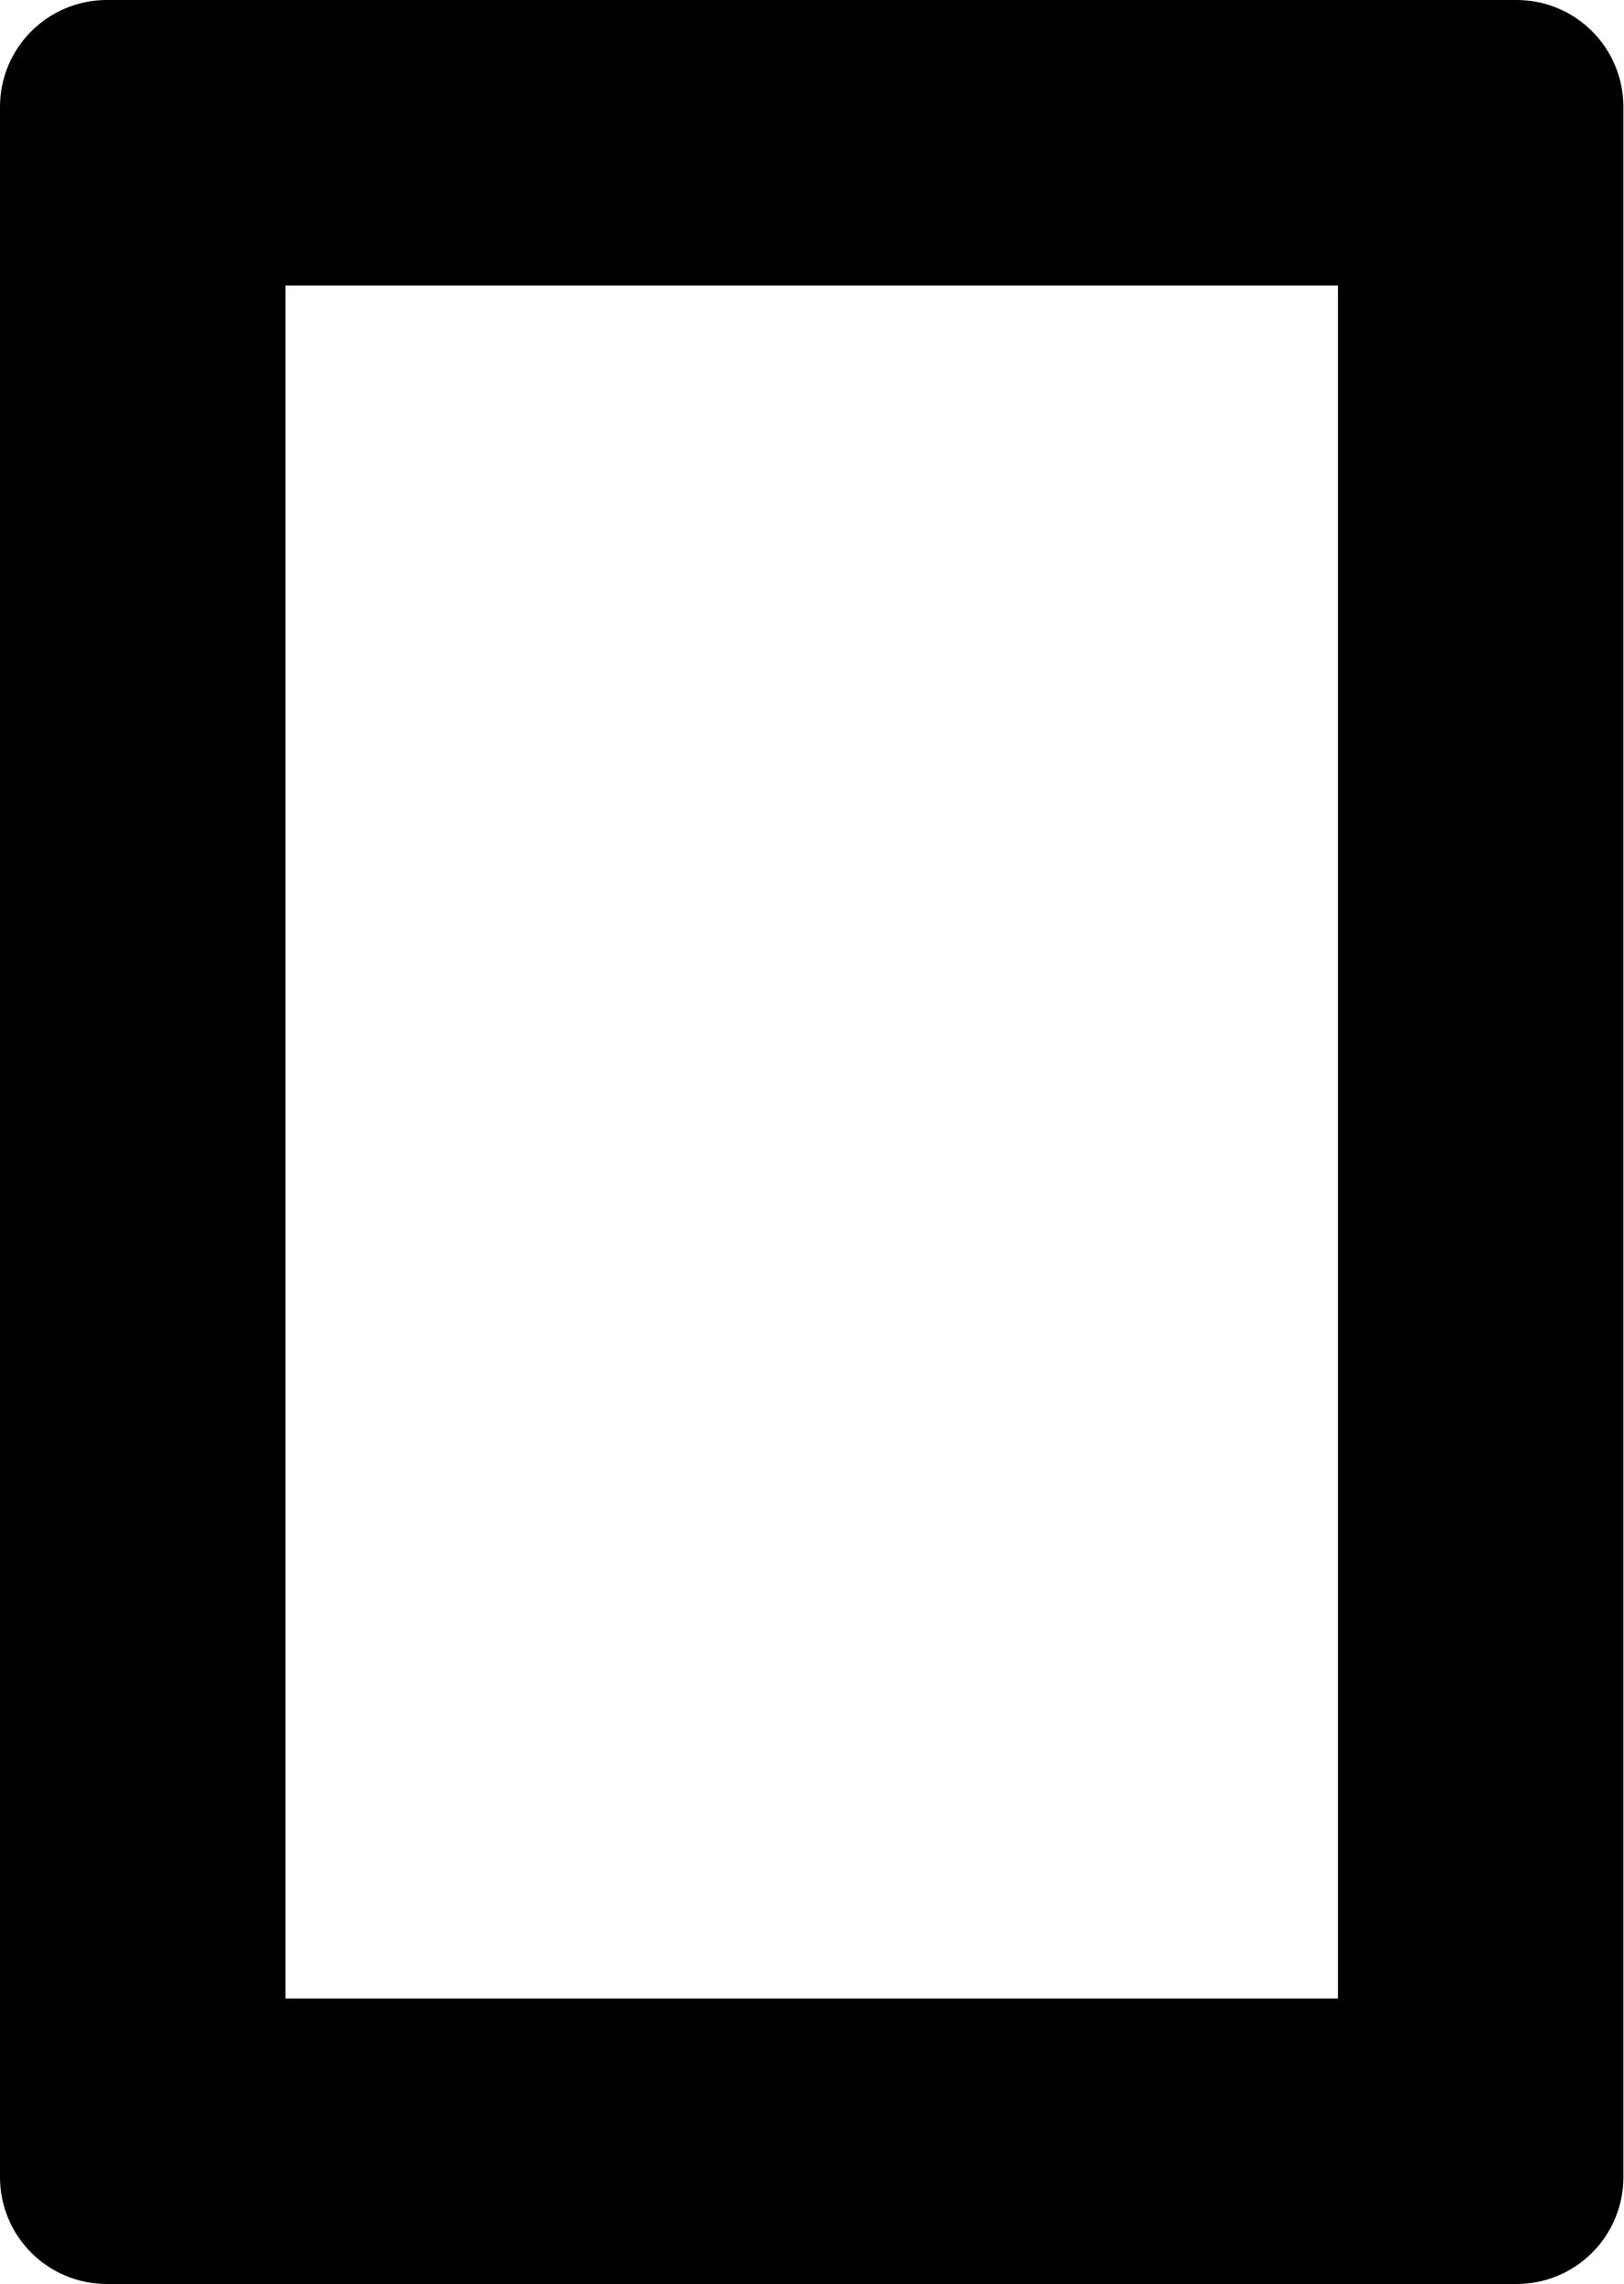
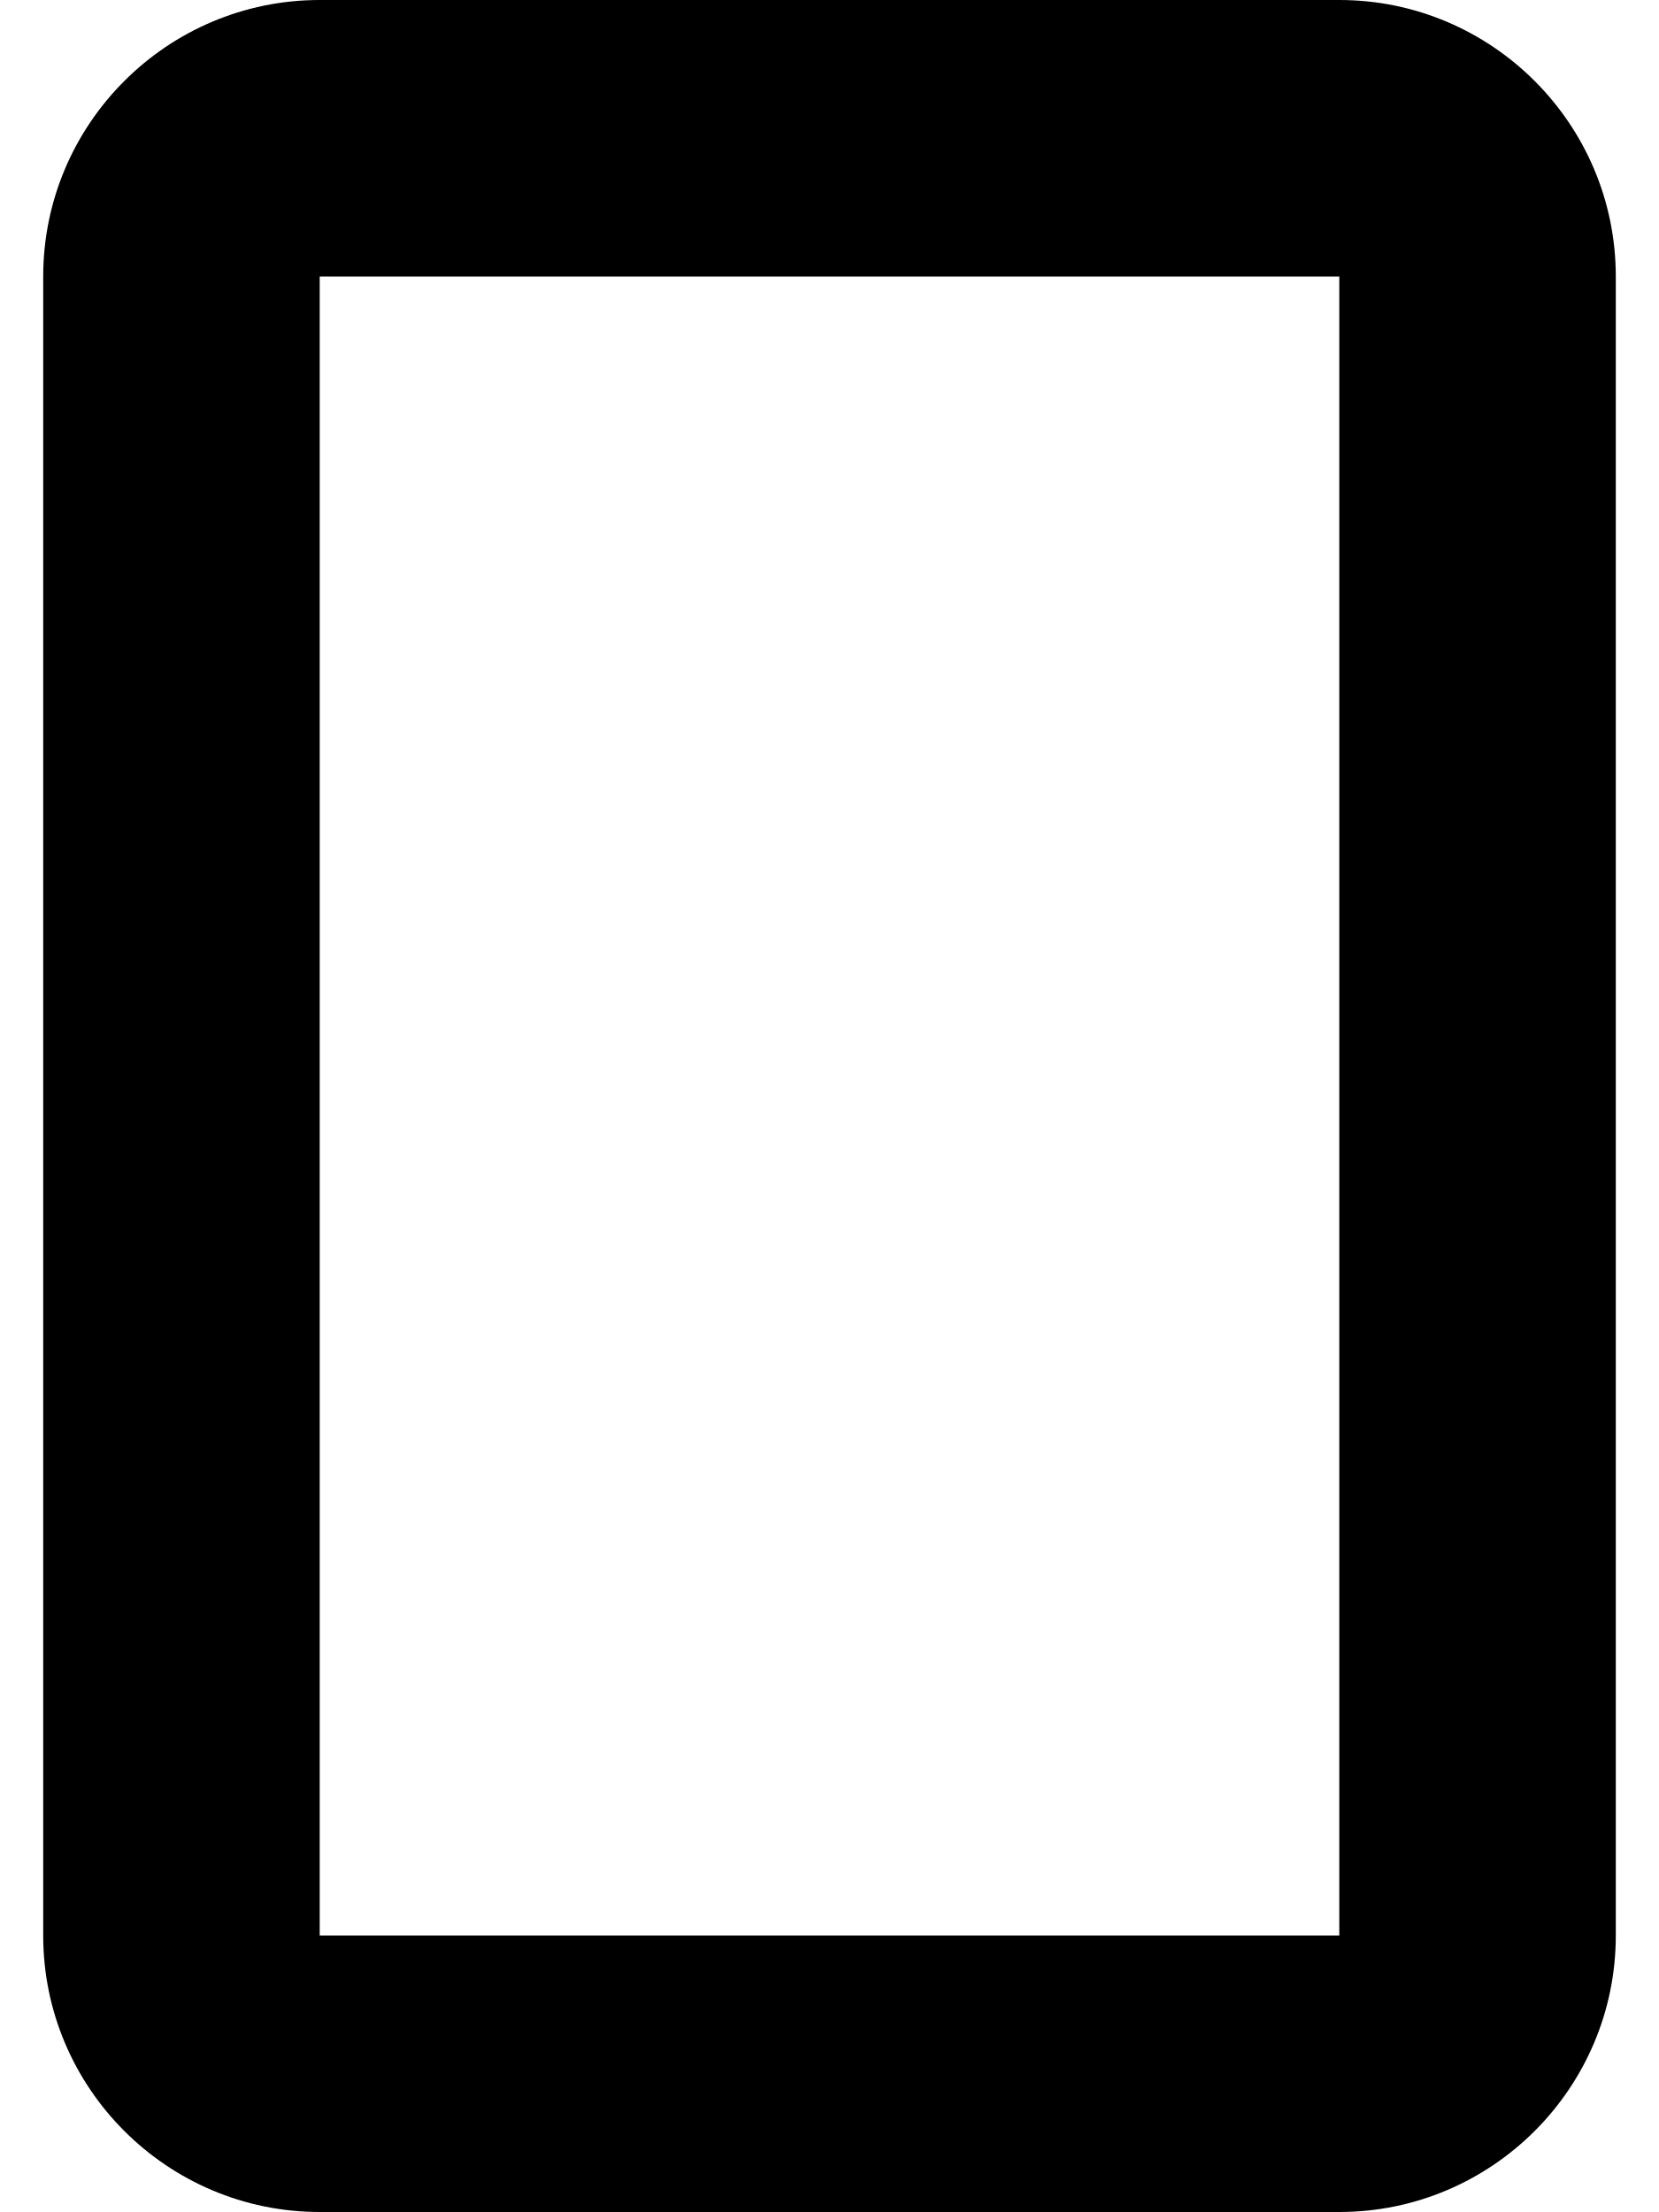
- <svg xmlns="http://www.w3.org/2000/svg" viewBox="0 0 364 512">
-   <path d="M0 24C0 10.7 10.7 0 24 0L340 0c13.3 0 24 10.7 24 24l0 464c0 13.3-10.7 24-24 24L24 512c-13.3 0-24-10.7-24-24L0 24zM300 64l-236 0 0 384 236 0 0-384z" />
+ <svg xmlns="http://www.w3.org/2000/svg" overflow="visible" viewBox="0 0 384 512">
+   <path fill="currentColor" d="M74 0L310 0c35.3 0 64 28.7 64 64l0 384c0 35.3-28.7 64-64 64L74 512c-35.3 0-64-28.7-64-64L10 64C10 28.7 38.7 0 74 0zm0 64l0 384 236 0 0-384z" />
</svg>
